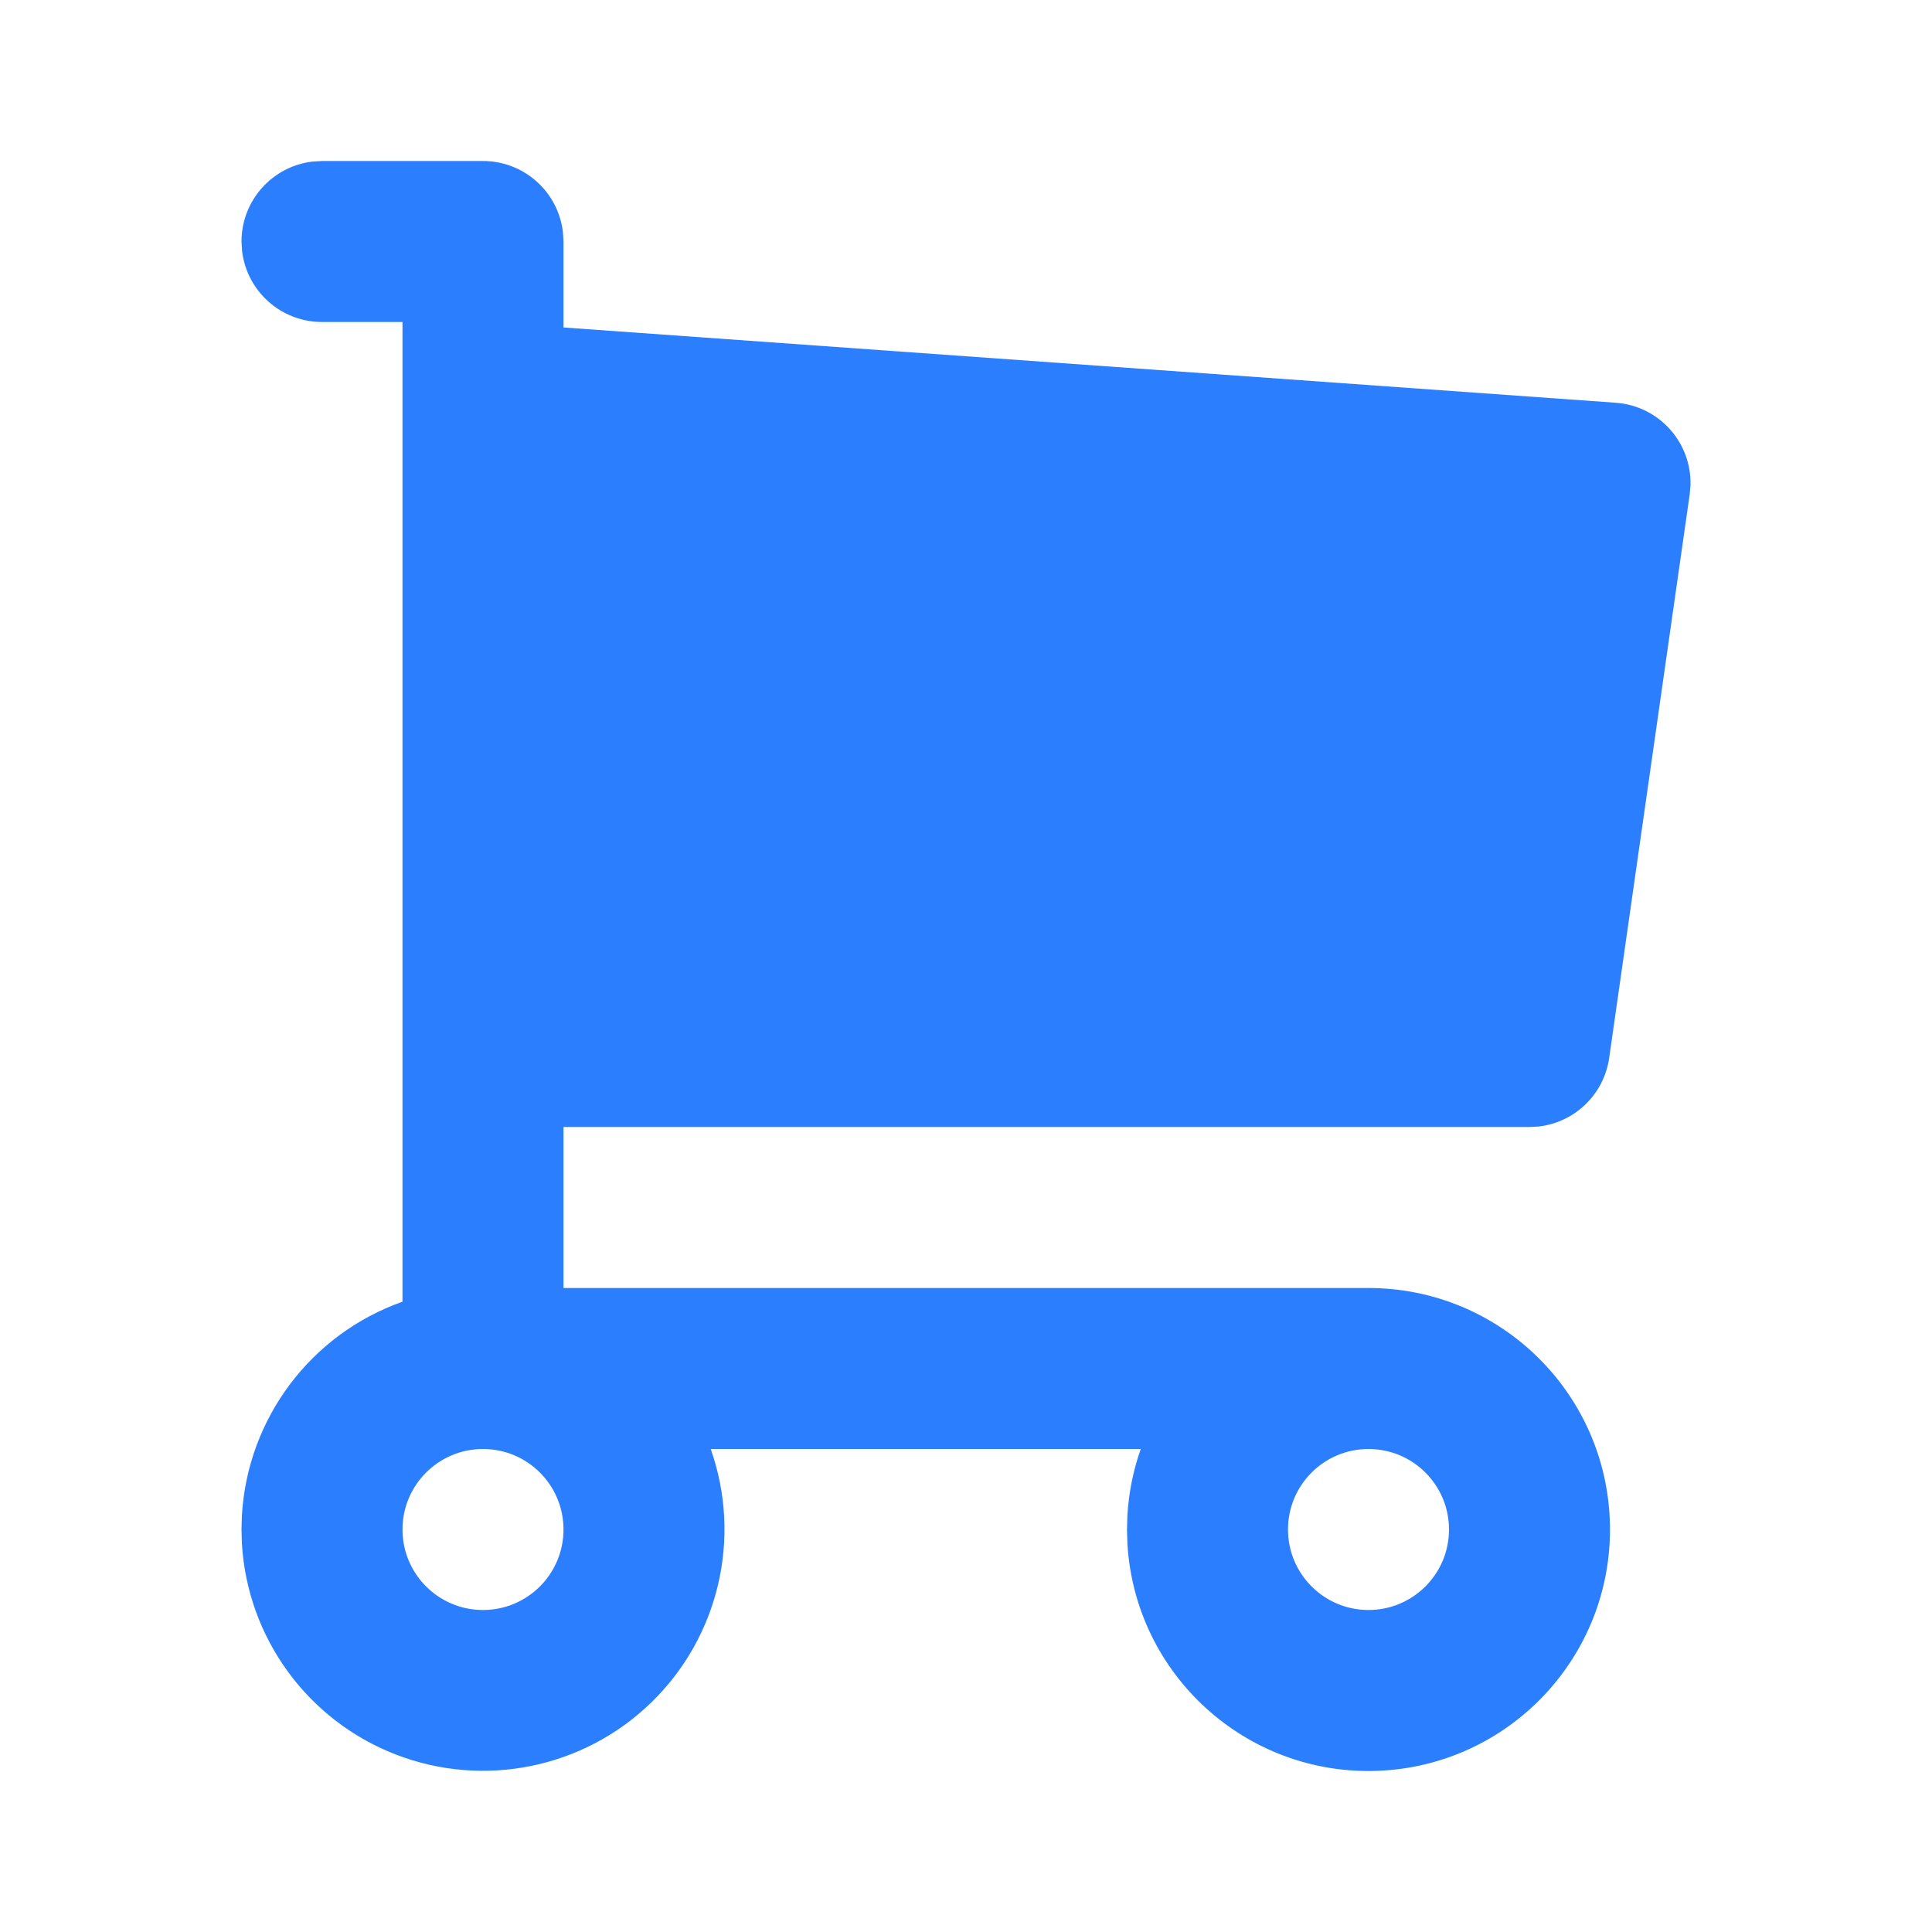
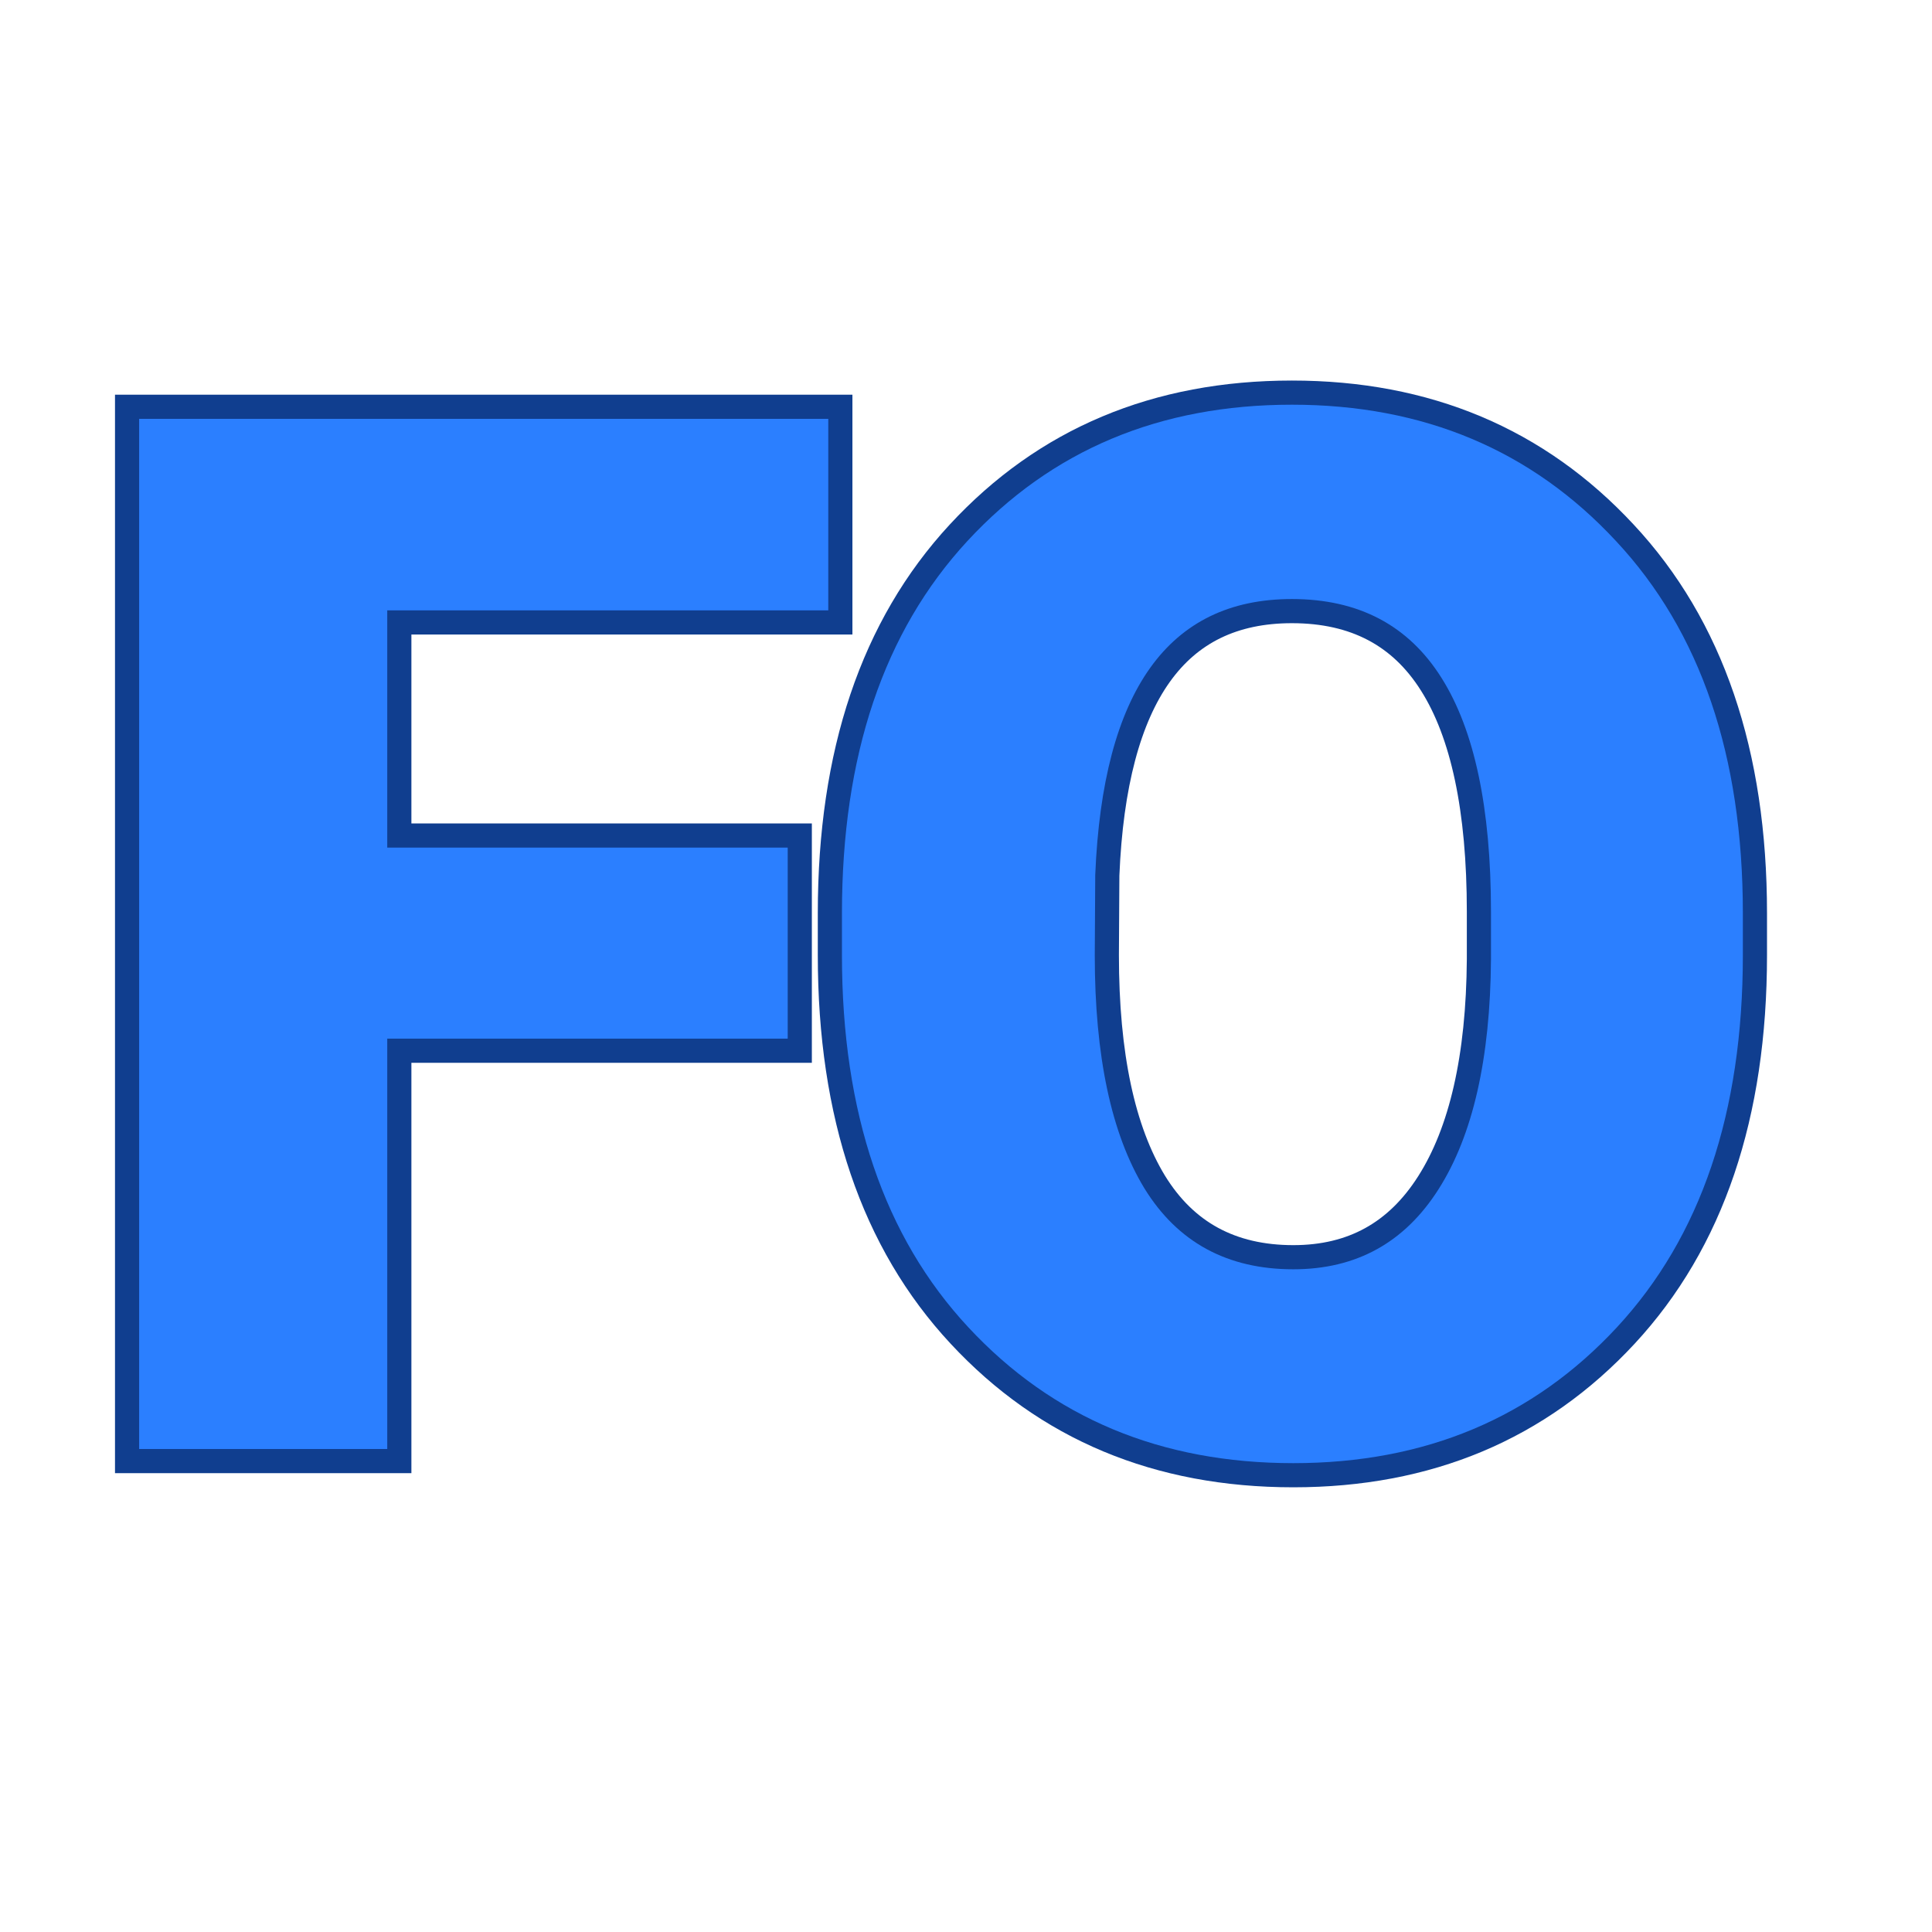
- <svg xmlns="http://www.w3.org/2000/svg" width="24" height="24" viewBox="0 0 24 24" fill="#2B7FFF" class="icon icon-tabler icons-tabler-filled icon-tabler-shopping-cart">
-   <path stroke="none" d="M0 0h24v24H0z" fill="none" />
-   <path d="M6 2a1 1 0 0 1 .993 .883l.007 .117v1.068l13.071 .935a1 1 0 0 1 .929 1.024l-.01 .114l-1 7a1 1 0 0 1 -.877 .853l-.113 .006h-12v2h10a3 3 0 1 1 -2.995 3.176l-.005 -.176l.005 -.176c.017 -.288 .074 -.564 .166 -.824h-5.342a3 3 0 1 1 -5.824 1.176l-.005 -.176l.005 -.176a3.002 3.002 0 0 1 1.995 -2.654v-12.17h-1a1 1 0 0 1 -.993 -.883l-.007 -.117a1 1 0 0 1 .883 -.993l.117 -.007h2zm0 16a1 1 0 1 0 0 2a1 1 0 0 0 0 -2zm11 0a1 1 0 1 0 0 2a1 1 0 0 0 0 -2z" />
+ <svg xmlns="http://www.w3.org/2000/svg" viewBox="0 0 64 64" width="64" height="64" role="img" aria-labelledby="title">
+   <g transform="translate(2,2)">
+     <text x="0" y="46" font-family="system-ui, -apple-system, 'Segoe UI', Roboto, 'Helvetica Neue', Arial" font-weight="800" font-size="48" letter-spacing="-2" fill="#2b7fff" stroke="#103e8f" stroke-width="1.6" paint-order="stroke fill" style="dominant-baseline:alphabetic;">
+       FO
+     </text>
+   </g>
</svg>
